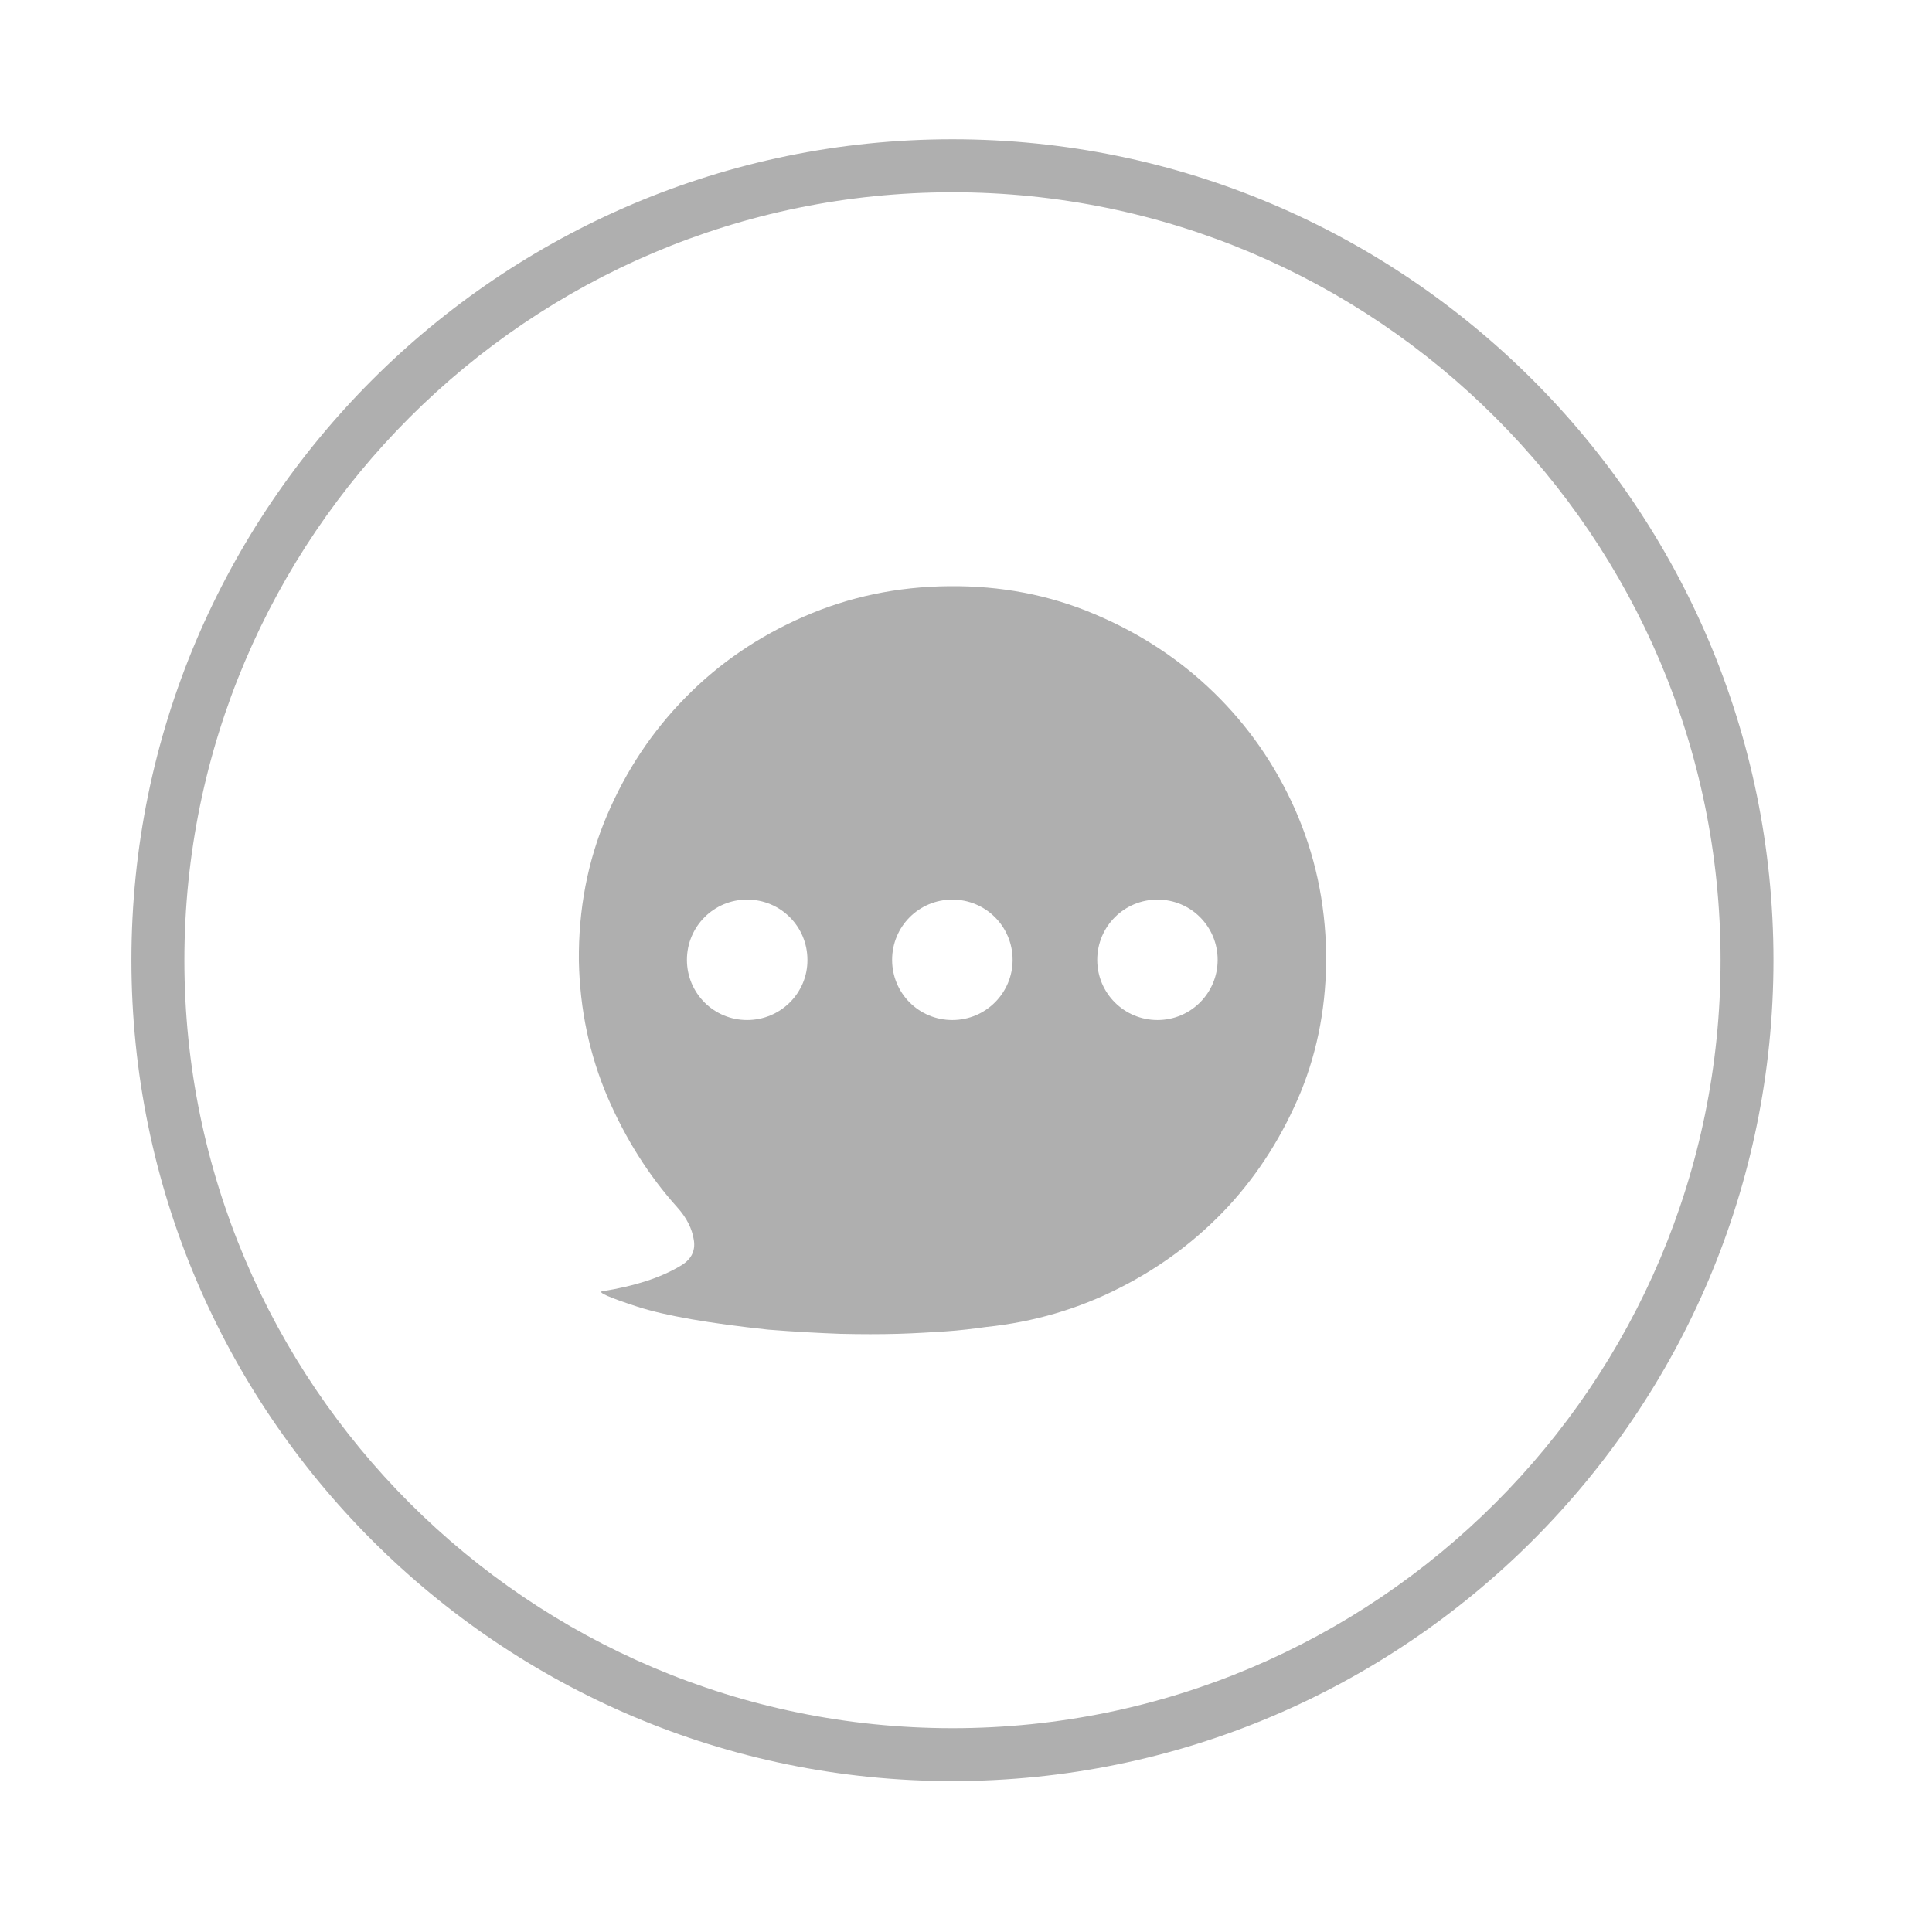
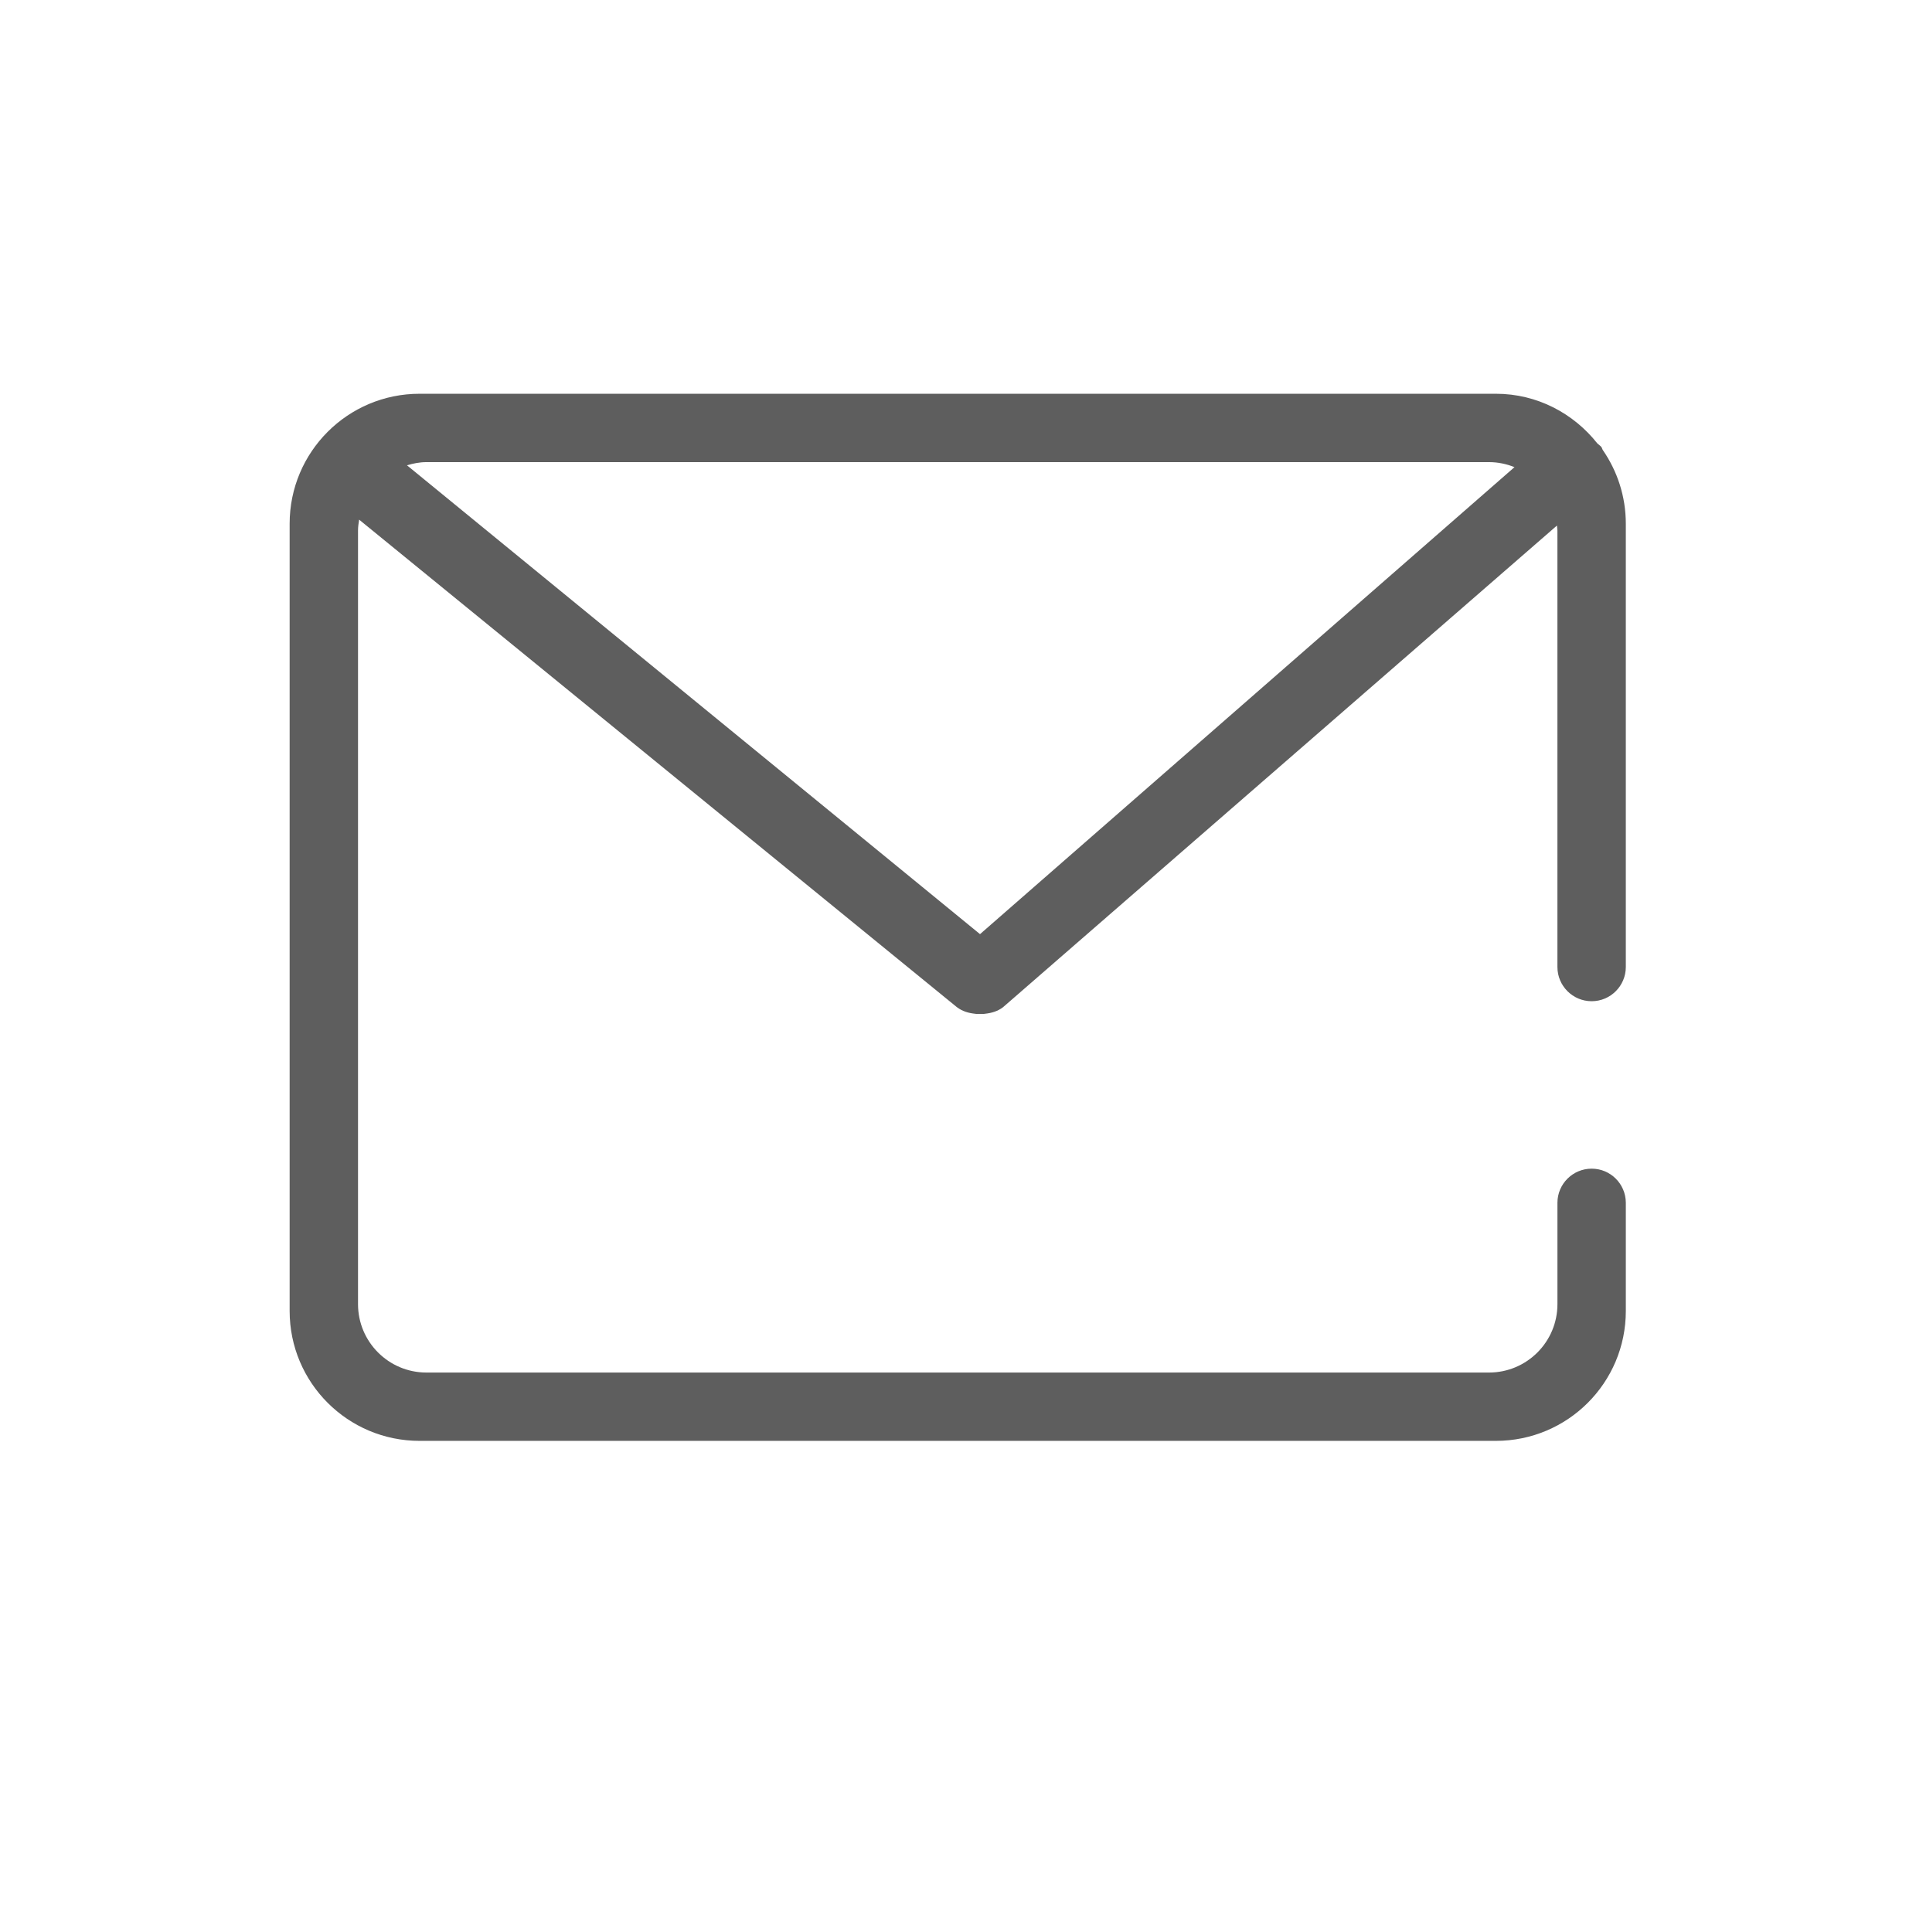
<svg xmlns="http://www.w3.org/2000/svg" version="1.1" id="图层_1" x="0px" y="0px" width="33.708px" height="34.003px" viewBox="0 0 33.708 34.003" enable-background="new 0 0 33.708 34.003" xml:space="preserve">
  <g>
    <g transform="scale(0.1953125, 0.1953125)">
-       <path fill="#AFAFAF" d="M116.677,72.92c-1.795-4.04-4.25-7.542-7.315-10.522c-3.07-2.985-6.655-5.34-10.75-7.062    c-4.07-1.73-8.44-2.563-13.095-2.515c-4.672,0.04-9.02,0.962-13.085,2.738c-4.06,1.772-7.602,4.172-10.627,7.252    c-3.035,3.07-5.407,6.637-7.137,10.72c-1.728,4.08-2.555,8.432-2.51,13.075c0.09,4.362,0.962,8.452,2.58,12.247    c1.635,3.79,3.722,7.09,6.282,9.94c0.853,0.945,1.345,1.935,1.497,2.96c0.16,1.005-0.267,1.8-1.275,2.355    c-1.792,1.06-4.127,1.8-6.977,2.25c-0.445,0.085,0.61,0.56,3.165,1.39c2.555,0.825,6.482,1.5,11.795,2.07    c2.402,0.19,4.56,0.305,6.465,0.375c1.905,0.045,3.632,0.045,5.225,0c1.575-0.045,3.01-0.14,4.29-0.22    c1.282-0.085,2.487-0.235,3.632-0.395c4.305-0.445,8.345-1.63,12.085-3.545c3.755-1.9,7.005-4.37,9.77-7.345    c2.75-2.99,4.905-6.43,6.505-10.28c1.57-3.855,2.33-8.015,2.29-12.435C119.417,81.287,118.462,76.96,116.677,72.92z     M67.315,91.917c-2.997,0-5.422-2.417-5.422-5.42c0-3.01,2.425-5.432,5.422-5.432c3.015,0,5.435,2.422,5.435,5.432    C72.77,89.475,70.33,91.917,67.315,91.917z M85.807,91.917c-3.012,0-5.427-2.417-5.427-5.42c0-3.01,2.415-5.432,5.427-5.432    c3.005,0,5.43,2.422,5.43,5.432C91.237,89.475,88.812,91.917,85.807,91.917z M104.292,91.917c-3,0-5.43-2.417-5.43-5.42    c0-3.01,2.43-5.432,5.43-5.432c3.005,0,5.42,2.422,5.42,5.432C109.712,89.475,107.297,91.917,104.292,91.917z" />
+       <path fill="#5E5E5E" d="M143.408,90.221c1.7,0,3.079-1.383,3.079-3.083V47.192c0-2.469-0.772-4.754-2.075-6.642    c-0.054-0.086-0.066-0.184-0.127-0.267c-0.102-0.133-0.242-0.206-0.359-0.321c-2.145-2.71-5.425-4.48-9.149-4.48H37.807    c-6.47,0-11.71,5.24-11.71,11.71v70.941c0,6.47,5.24,11.706,11.71,11.706h96.971c6.47,0,11.71-5.236,11.71-11.706v-9.757    c-0.01-1.694-1.382-3.066-3.079-3.066c-1.697,0-3.076,1.373-3.083,3.066v9.141c0,3.406-2.764,6.165-6.165,6.165H38.423    c-3.401,0-6.165-2.759-6.165-6.165V47.808c0-0.337,0.048-0.658,0.099-0.983L86.232,90.77c0.003,0,0.009,0.003,0.012,0.007    c0.481,0.358,1.026,0.511,1.579,0.571c0.159,0.029,0.315,0.019,0.477,0.023c0.159-0.003,0.315,0.006,0.473-0.023    c0.556-0.06,1.102-0.213,1.579-0.571c0.003-0.004,0.01-0.007,0.013-0.007l49.915-43.41c0.01,0.15,0.045,0.295,0.045,0.448v39.33    C140.326,88.838,141.705,90.221,143.408,90.221L143.408,90.221L143.408,90.221z M38.423,41.643h95.738    c0.811,0,1.583,0.166,2.295,0.452L88.3,84.177L36.669,41.929C37.228,41.761,37.809,41.643,38.423,41.643L38.423,41.643    L38.423,41.643z" />
    </g>
  </g>
-   <g>
-     <path fill="#AFAFAF" d="M16.761,31.347c-7.967,0-14.448-6.48-14.448-14.448c0-7.967,6.48-14.448,14.448-14.448   s14.448,6.48,14.448,14.448C31.209,24.867,24.729,31.347,16.761,31.347z M16.761,3.384c-7.453,0-13.516,6.063-13.516,13.516   s6.063,13.516,13.516,13.516c7.453,0,13.517-6.063,13.517-13.516C30.278,9.446,24.214,3.384,16.761,3.384z" />
-   </g>
</svg>
